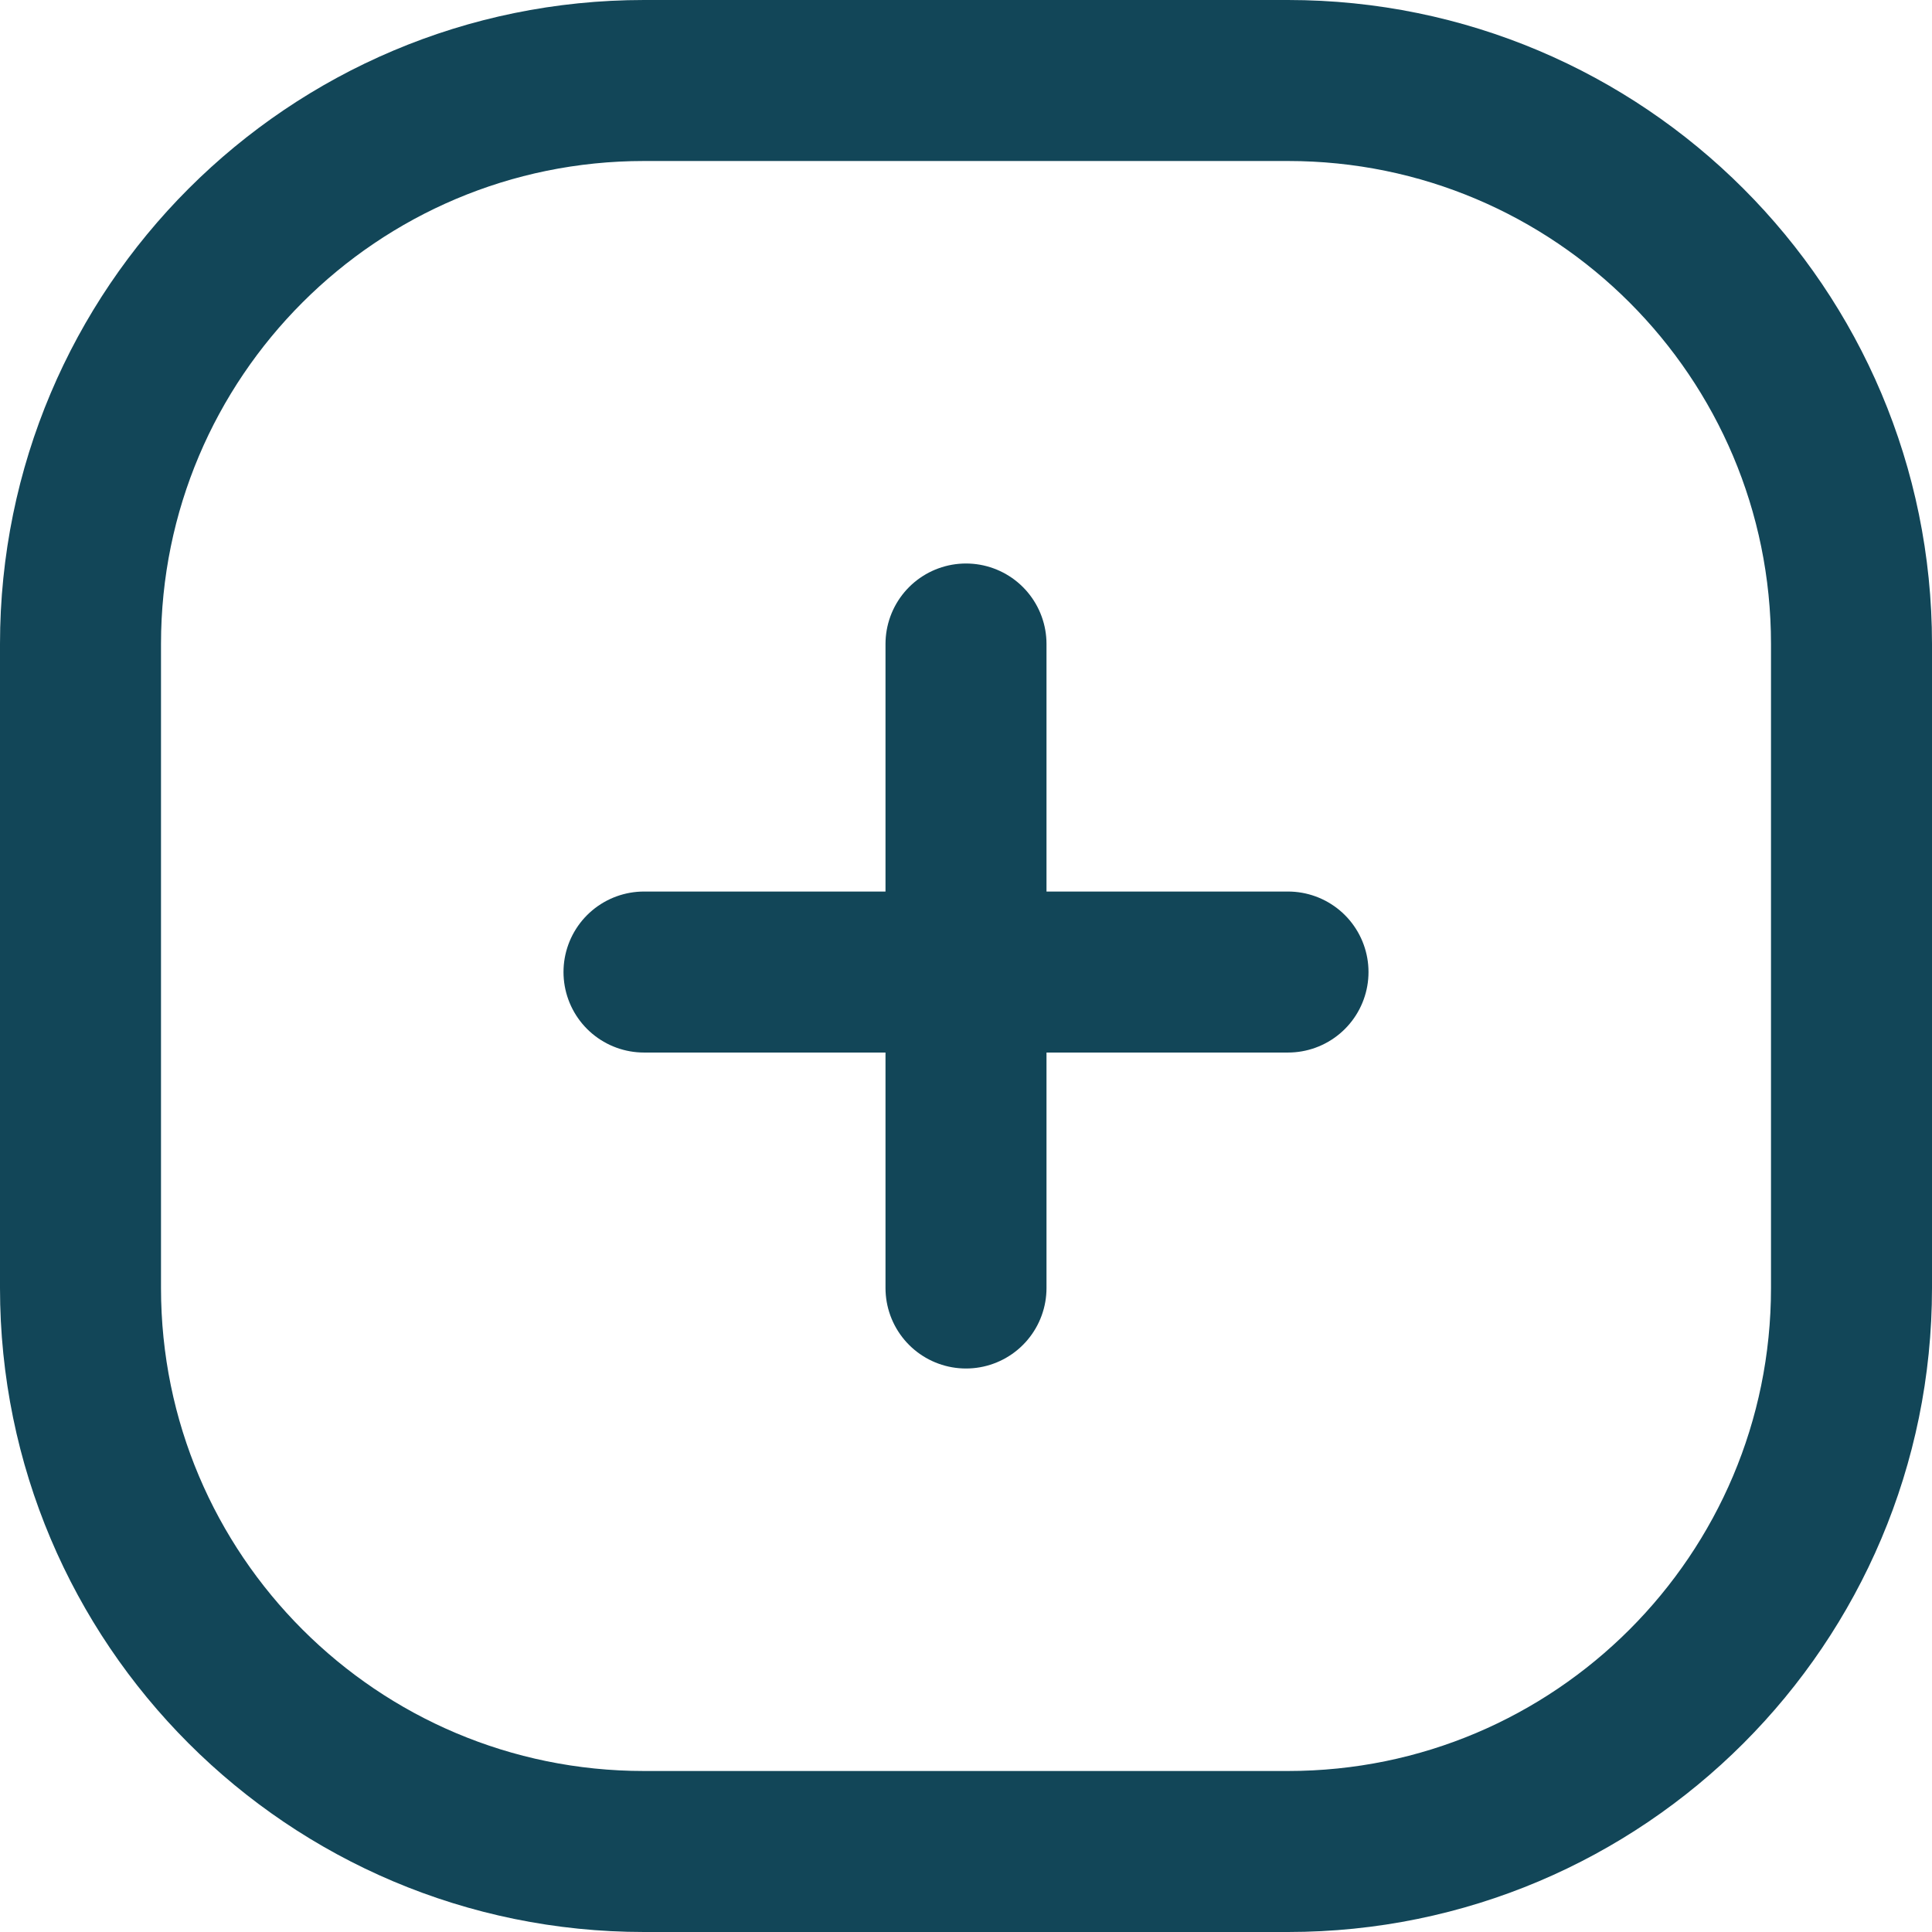
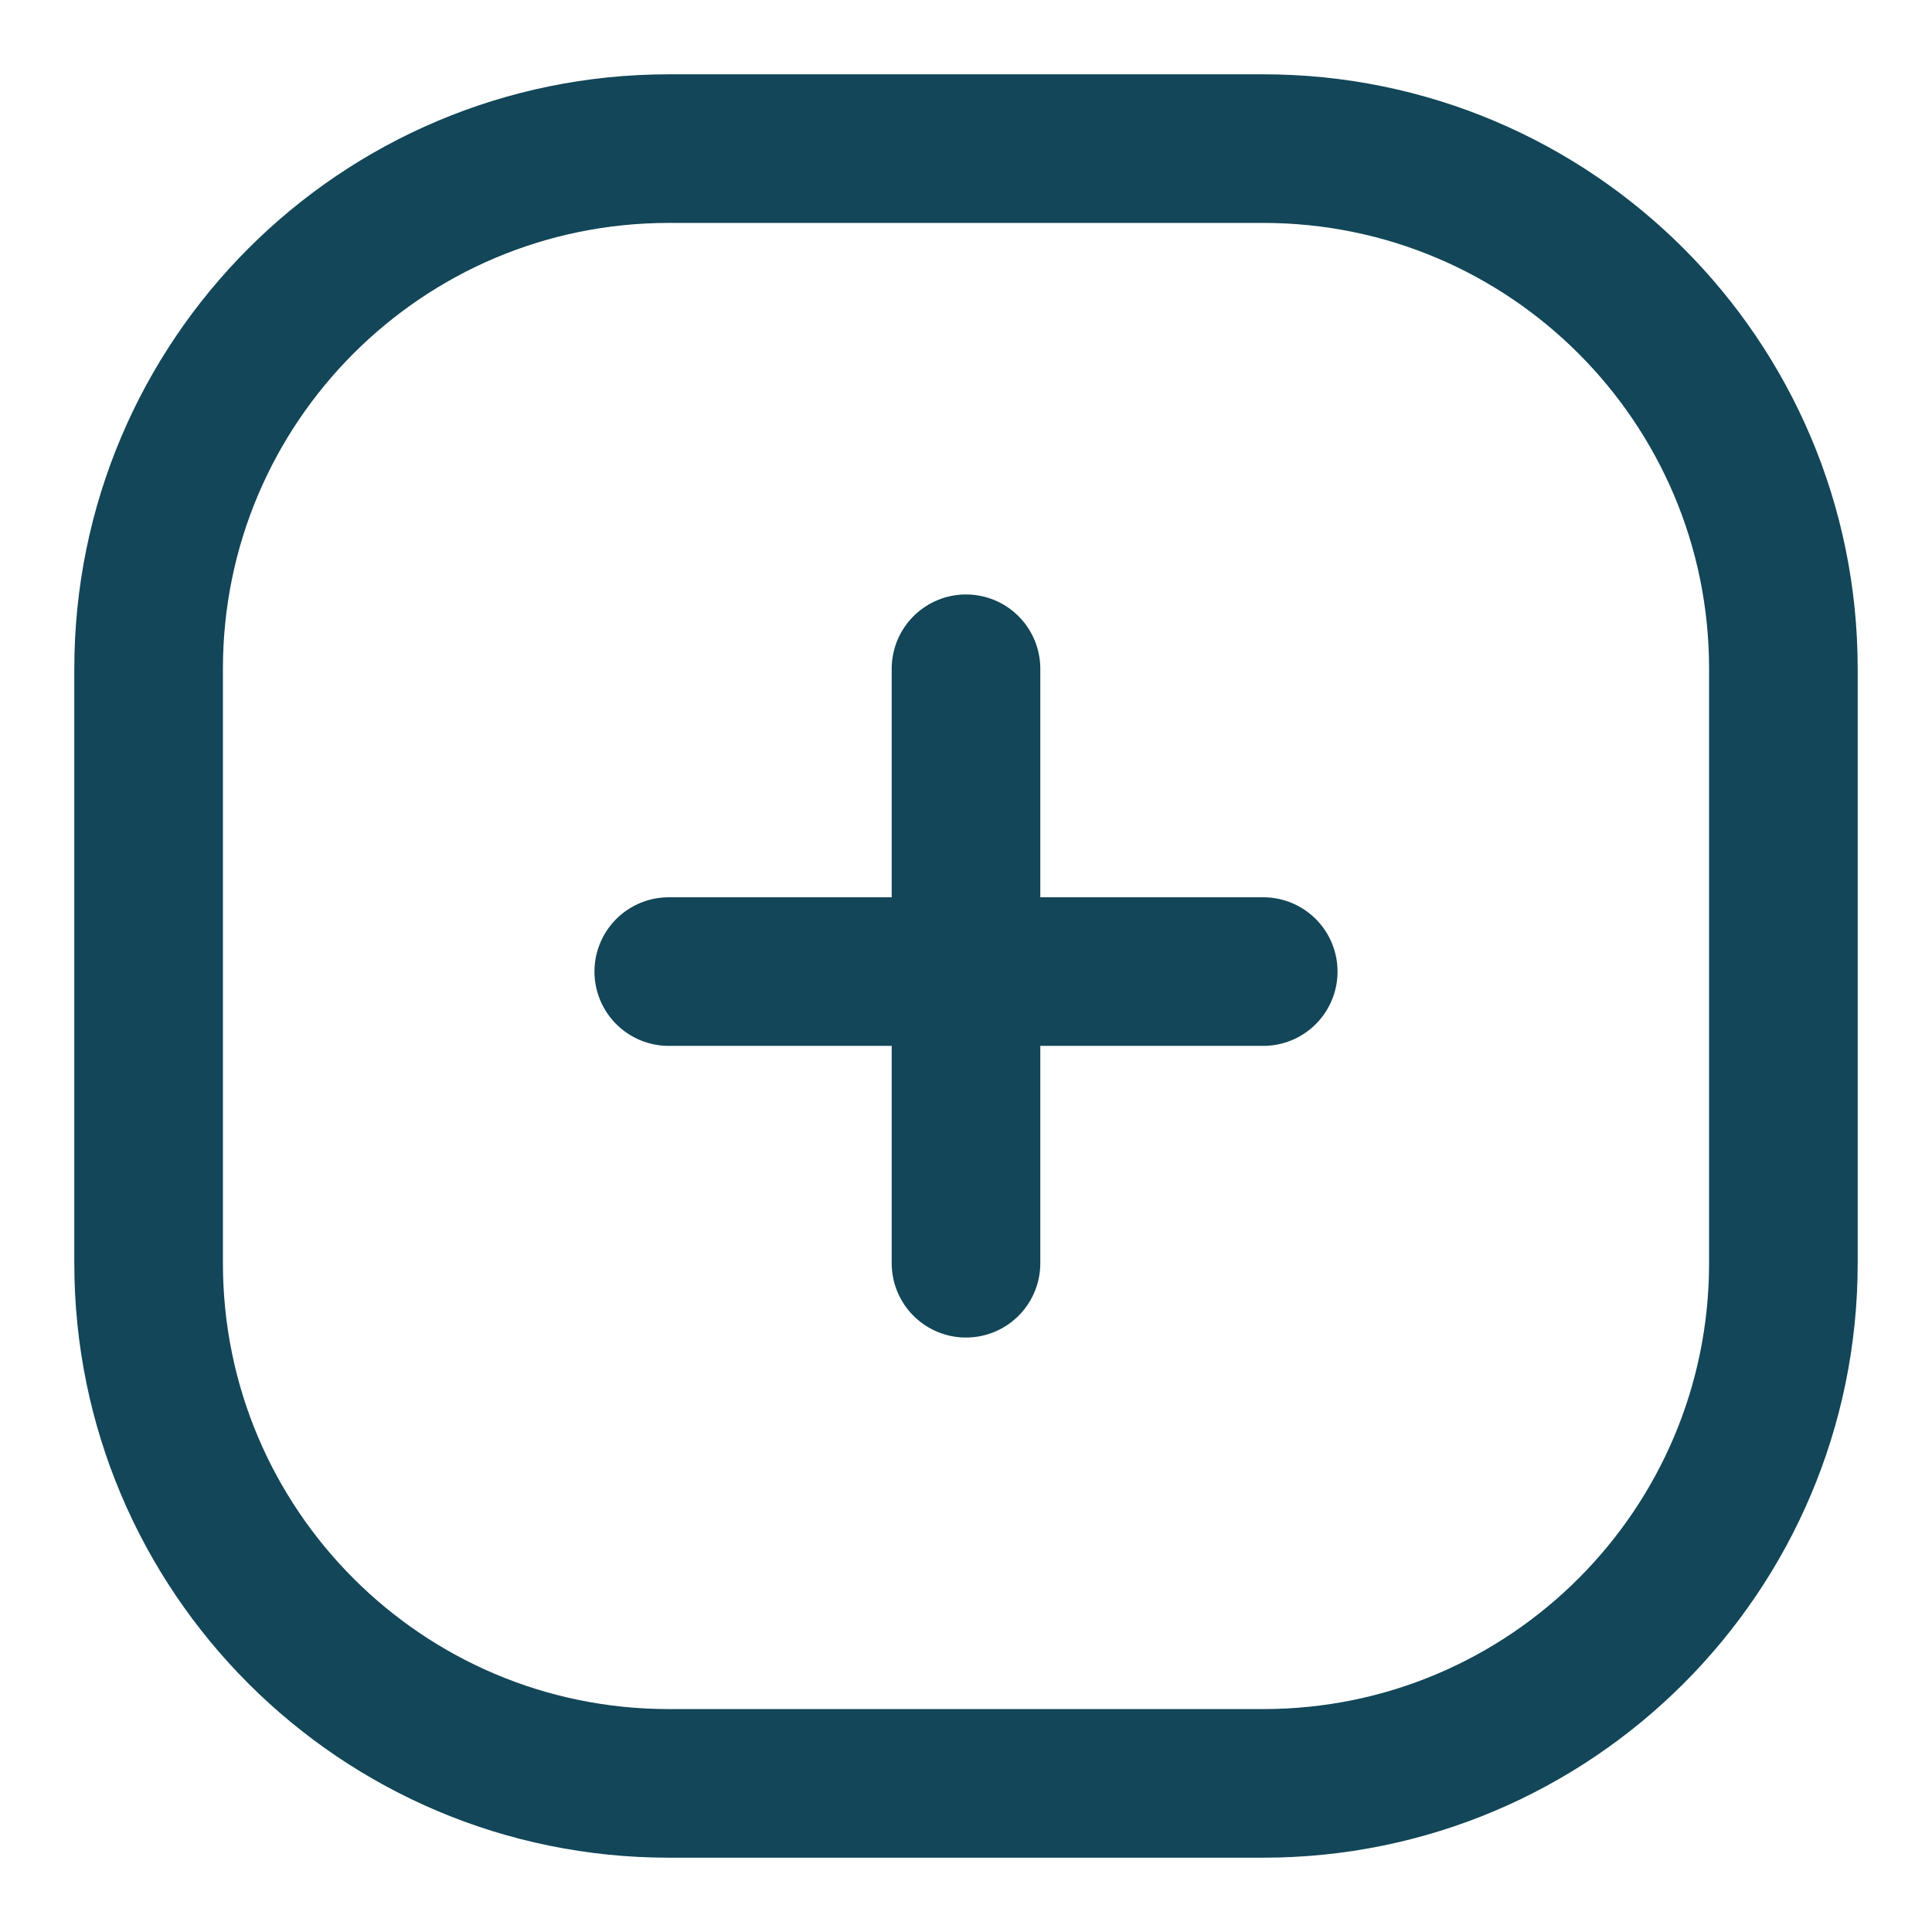
- <svg xmlns="http://www.w3.org/2000/svg" width="24" height="24" viewBox="0 0 24 24" fill="none">
-   <rect x="1" y="1" width="22" height="22" rx="7" stroke="#124658" stroke-width="2" />
-   <path d="M12 8V16" stroke="#124658" stroke-width="2" stroke-linecap="round" />
-   <path d="M16 12.075L8 12.075" stroke="#124658" stroke-width="2" stroke-linecap="round" />
+ <svg xmlns="http://www.w3.org/2000/svg" width="26" height="26" viewBox="0 0 26 26" fill="none">
+   <rect x="2" y="2" width="22" height="22" rx="7" stroke="#124658" stroke-width="2" />
+   <path d="M13 9V17" stroke="#124658" stroke-width="2" stroke-linecap="round" />
+   <path d="M17 13.075L9 13.075" stroke="#124658" stroke-width="2" stroke-linecap="round" />
</svg>
